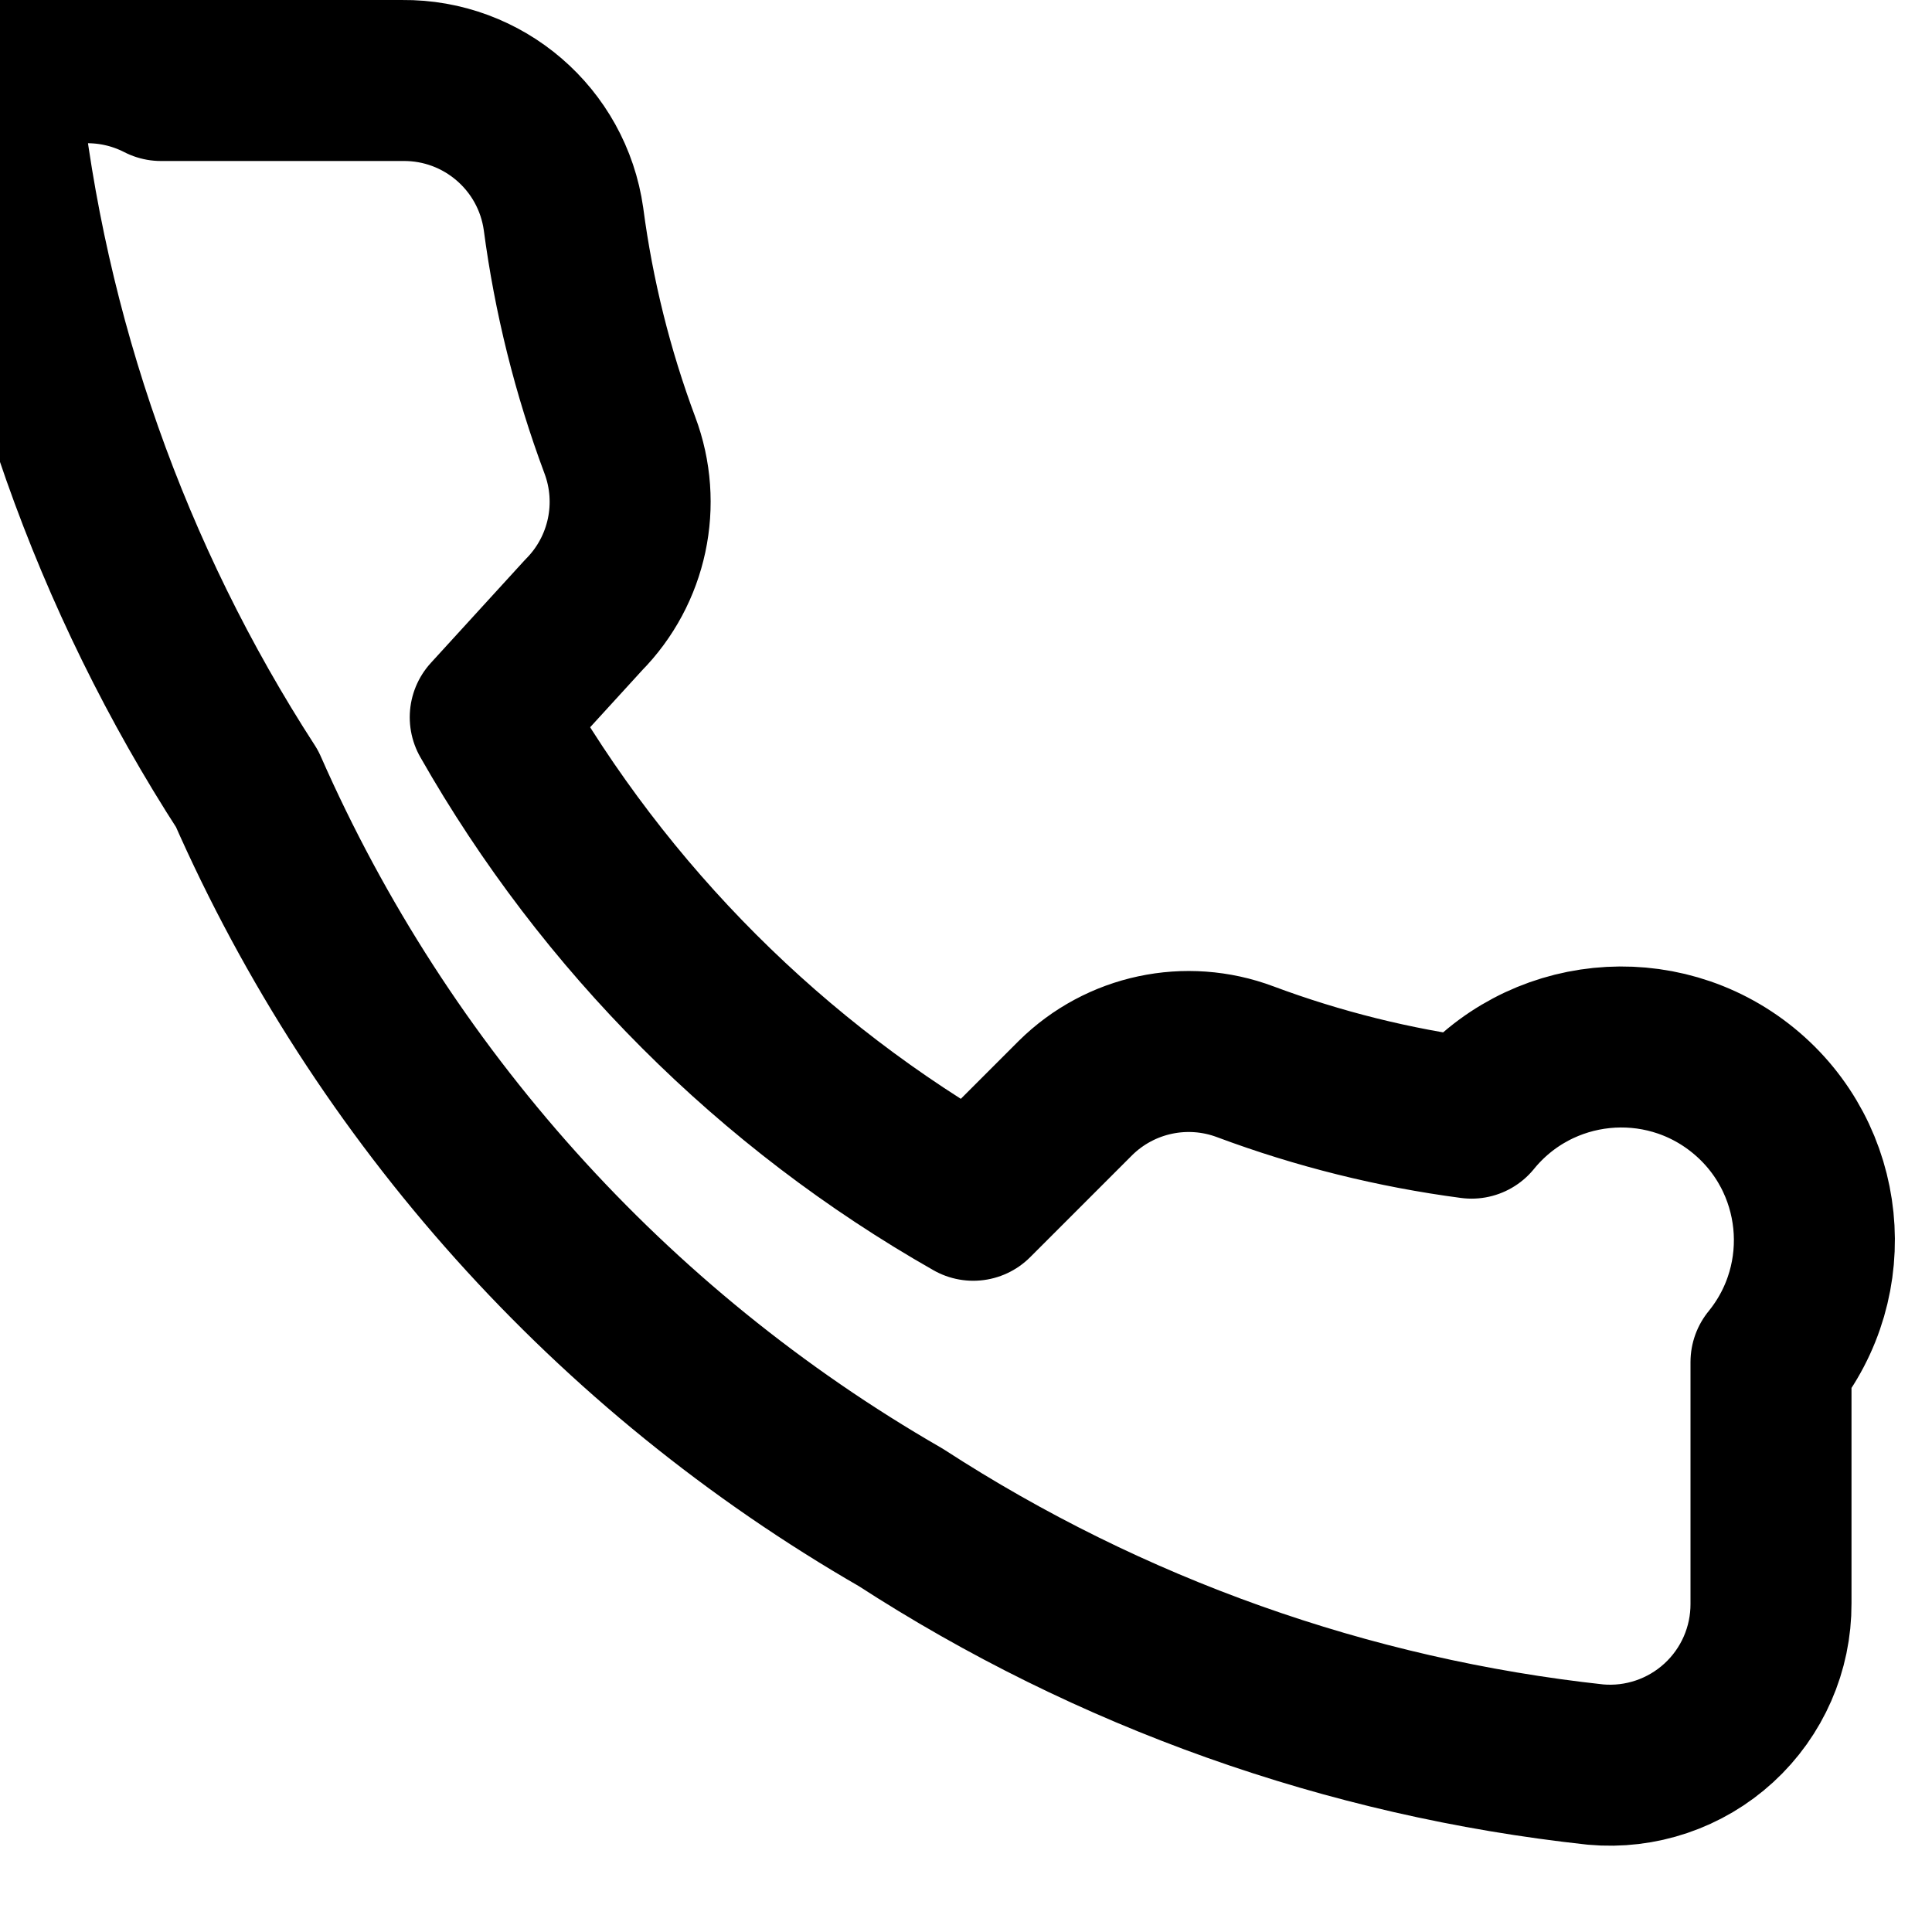
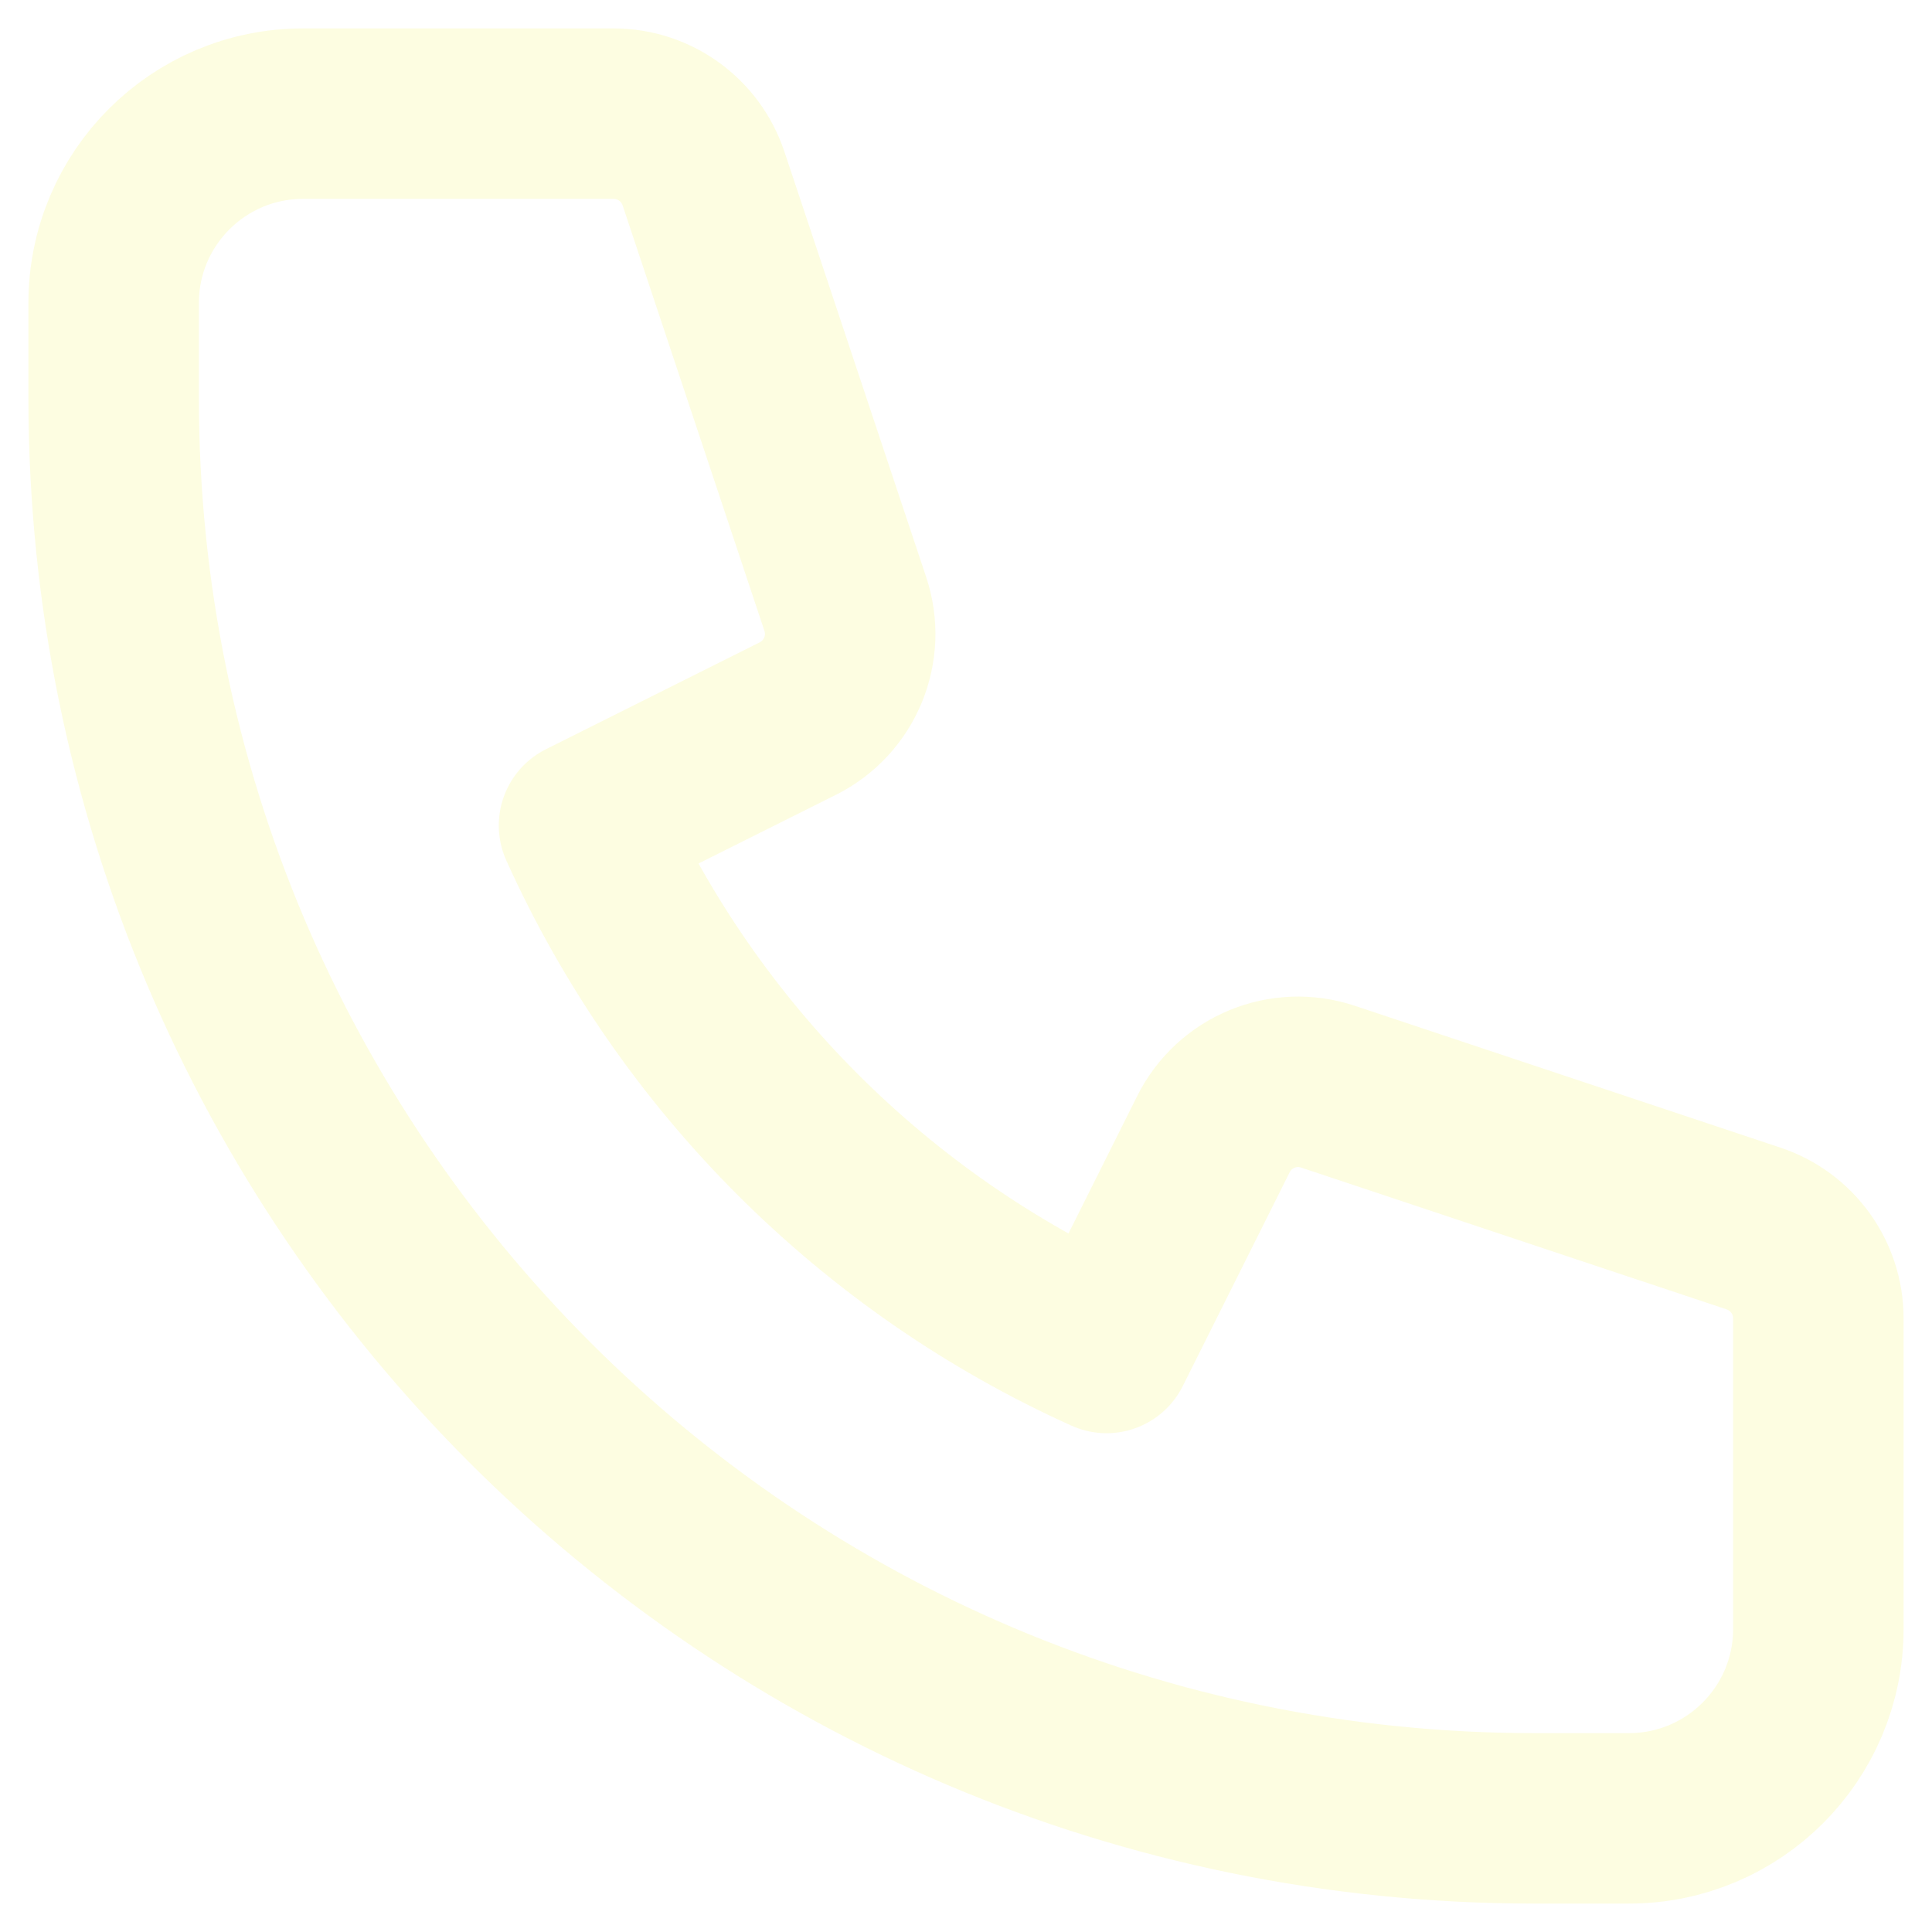
- <svg xmlns="http://www.w3.org/2000/svg" viewBox="0 0 24 24" fill="none" stroke="currentColor" stroke-width="2" stroke-linecap="round" stroke-linejoin="round">
-   <path d="M22 16.92v3a2 2 0 01-2.18 2 19.79 19.79 0 01-8.63-3.07A19.5 19.5 0 013.07 9.8a19.79 19.79 0 01-3.07-8.7A2 2 0 012 1h3a2 2 0 012 1.72 12.84 12.84 0 00.7 2.81 2 2 0 01-.45 2.11L6.09 8.91a16 16 0 006 6l1.27-1.27a2 2 0 012.11-.45 12.84 12.84 0 002.81.7A2 2 0 0122 16.92z" />
+ <svg xmlns="http://www.w3.org/2000/svg" width="34" height="34" viewBox="0 0 34 34" fill="none">
+   <path d="M2 5.333C2 3.492 3.492 2 5.333 2H10.799C11.516 2 12.153 2.459 12.38 3.14L14.876 10.629C15.139 11.415 14.782 12.275 14.04 12.646L10.278 14.527C12.115 18.602 15.398 21.885 19.473 23.722L21.354 19.96C21.724 19.218 22.584 18.861 23.371 19.124L30.86 21.62C31.541 21.847 32 22.484 32 23.201V28.667C32 30.508 30.508 32 28.667 32H27C13.193 32 2 20.807 2 7V5.333Z" stroke="#FDFDE1" stroke-width="3" stroke-linecap="round" stroke-linejoin="round" />
</svg>
